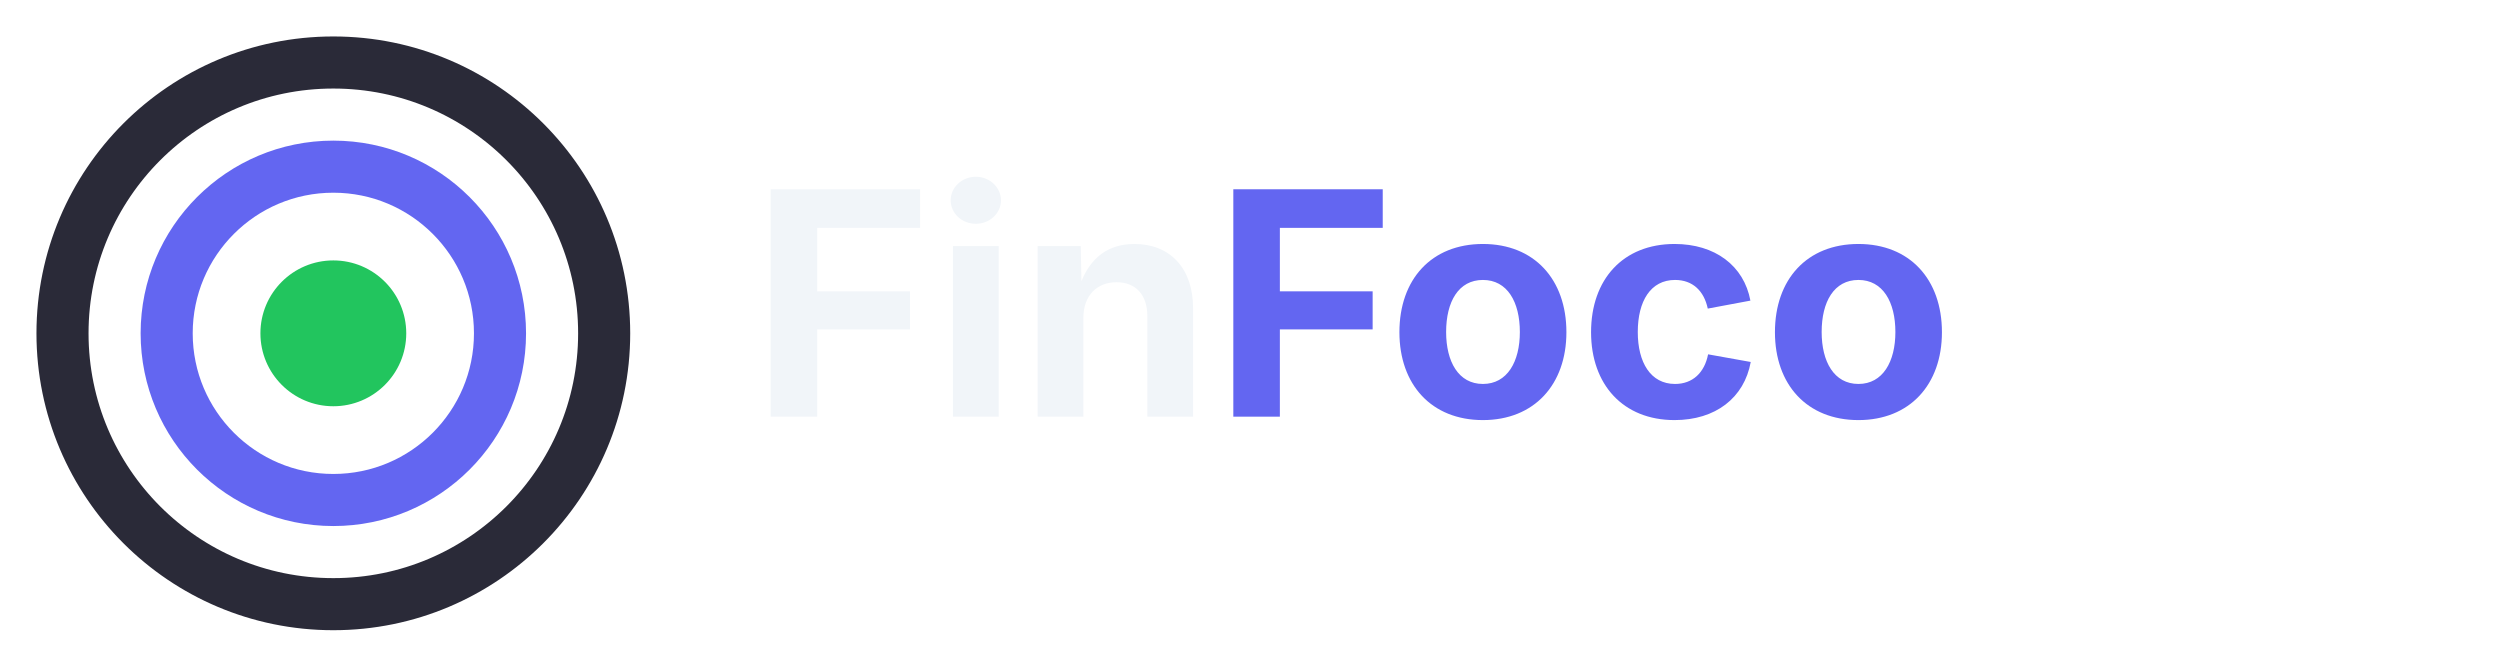
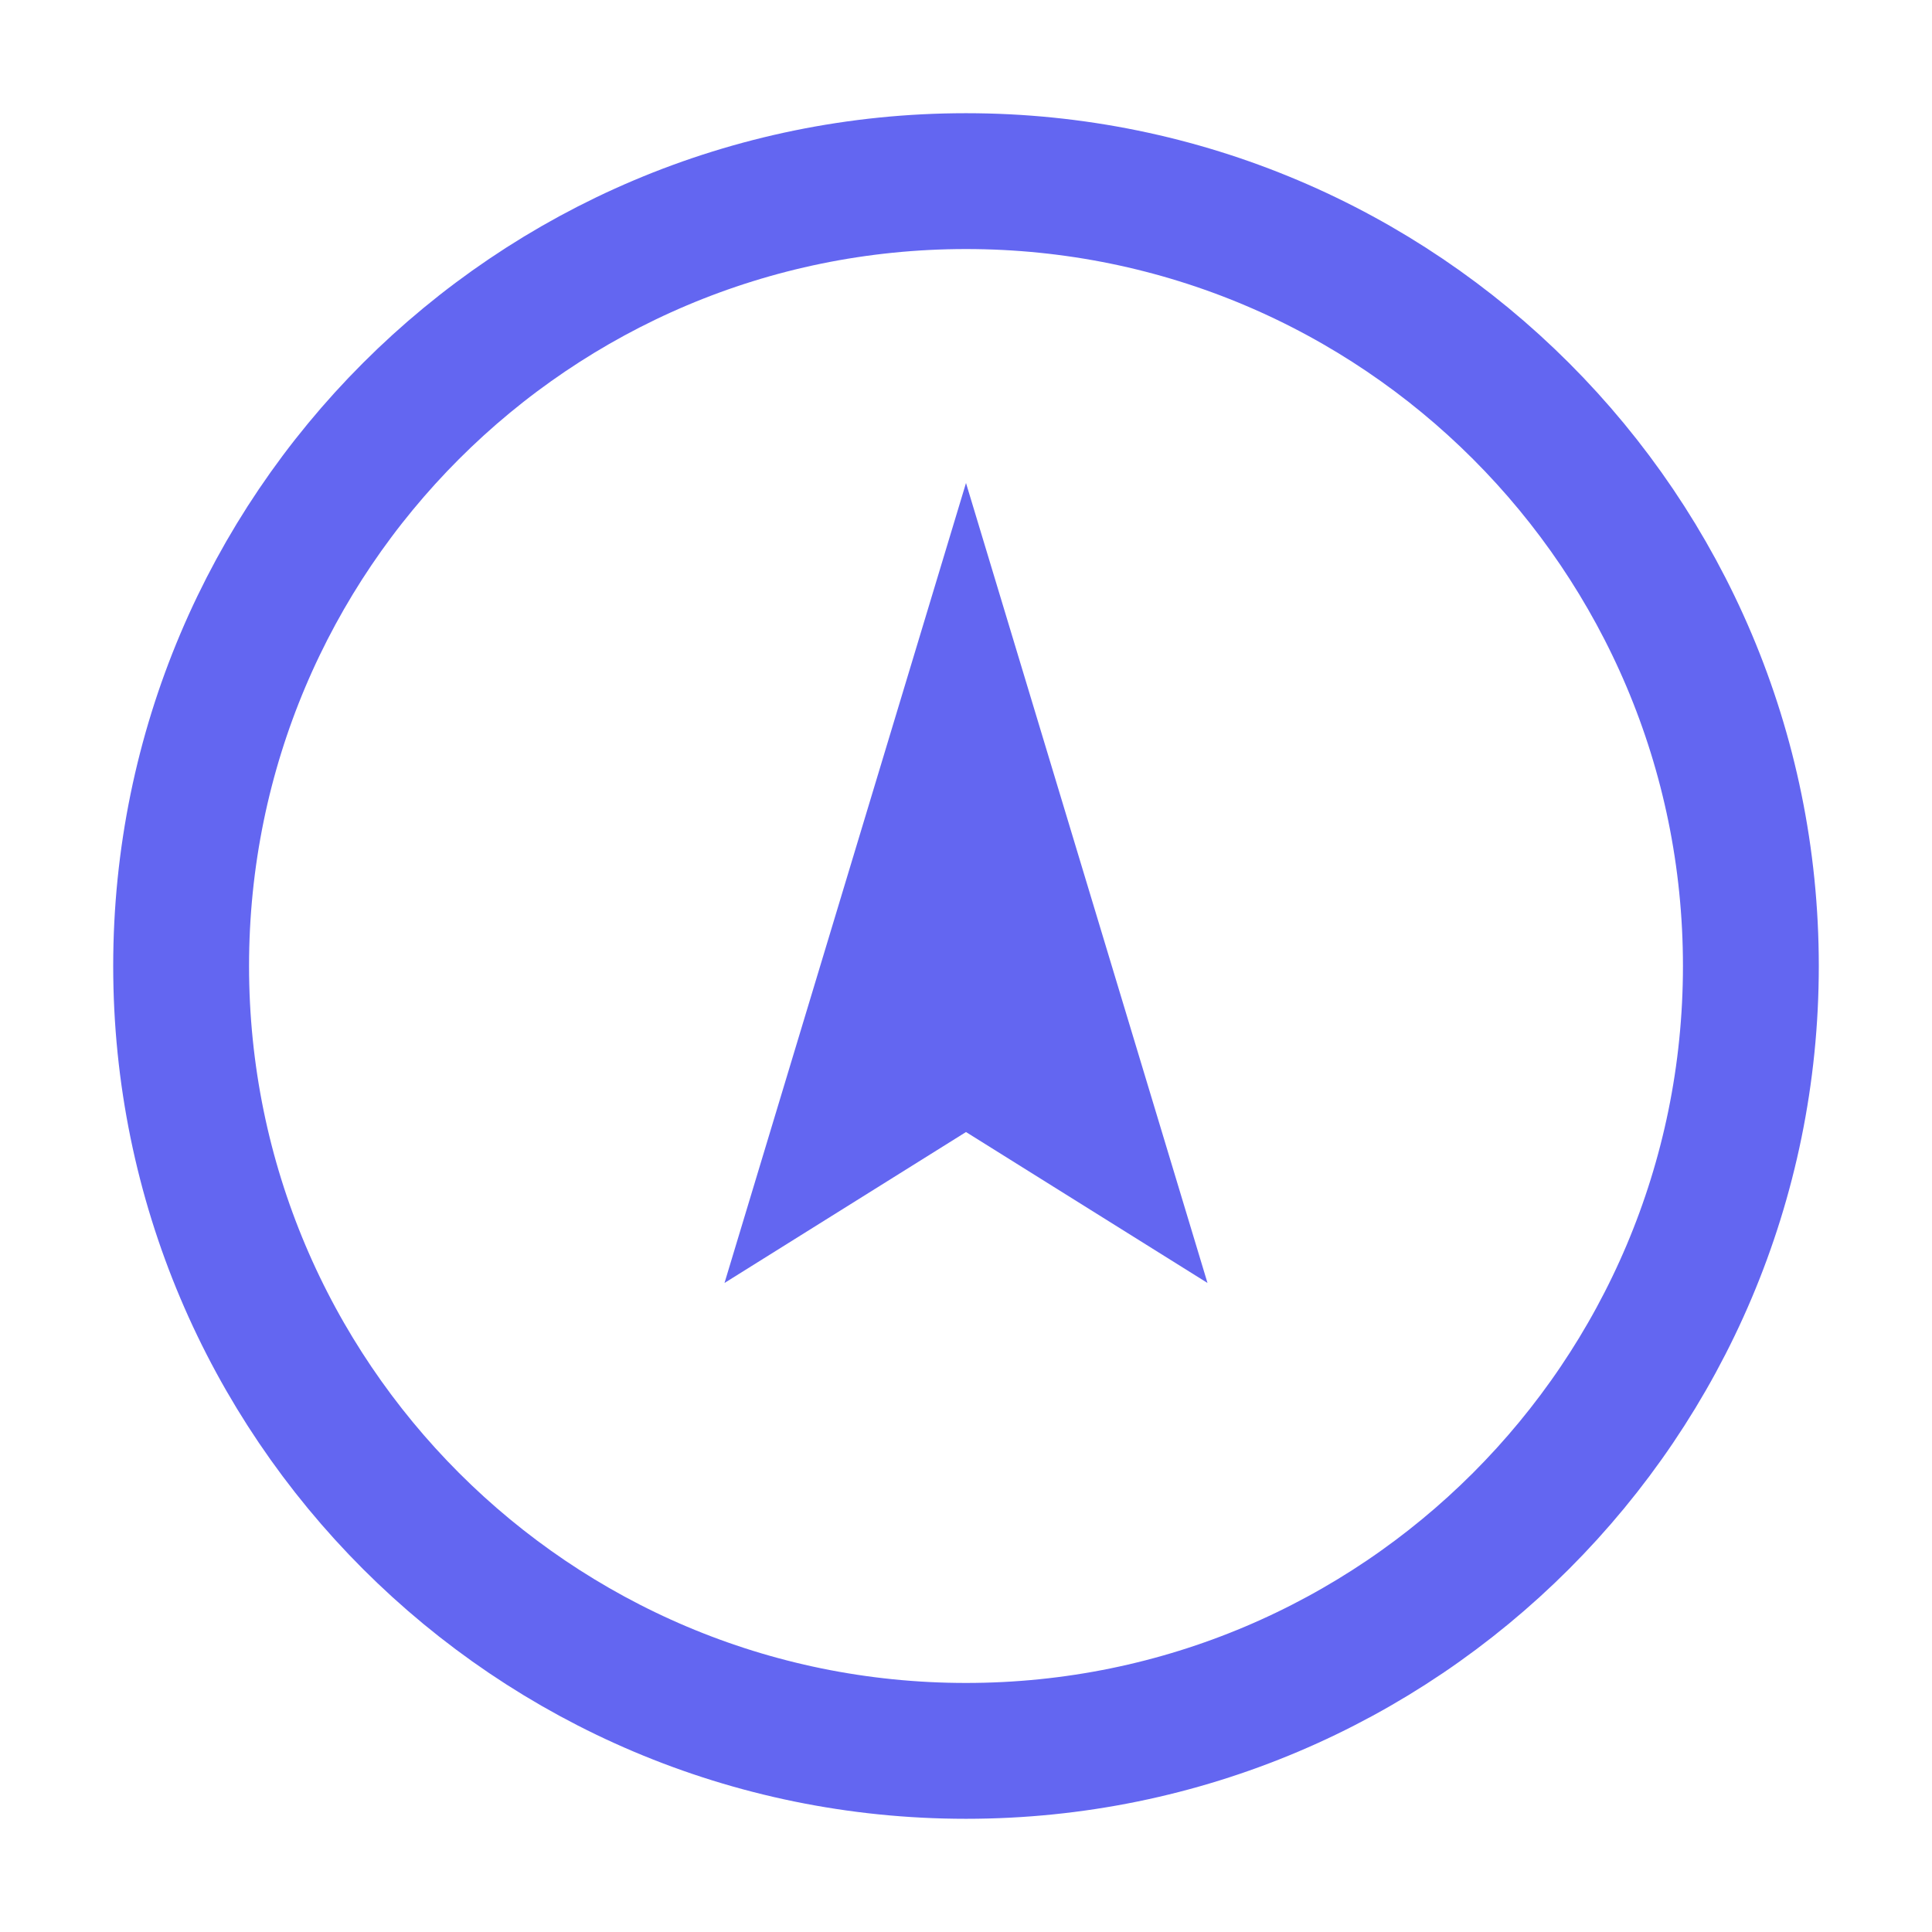
- <svg xmlns="http://www.w3.org/2000/svg" width="240" height="64" viewBox="0 0 240 64">
-   <g transform="translate(32,32)">
-     <circle cx="0" cy="0" r="26" fill="none" stroke="#2A2A38" stroke-width="5" />
-     <circle cx="0" cy="0" r="16" fill="none" stroke="#6366F1" stroke-width="5" />
-     <circle cx="0" cy="0" r="7" fill="#22C55E" />
-   </g>
-   <text x="72" y="40" font-family="Inter, sans-serif" font-size="30" font-weight="700" fill="#F1F5F9">Fin<tspan fill="#6366F1">Foco</tspan>
-   </text>
+ <svg xmlns="http://www.w3.org/2000/svg" width="64" height="64" viewBox="0 0 64 64">
+   <circle cx="32" cy="32" r="26" fill="none" stroke="#6366F1" stroke-width="4.5" />
+   <path d="M32 16 L40 42.5 L32 37.5 L24 42.5 Z" fill="#6366F1" />
</svg>
